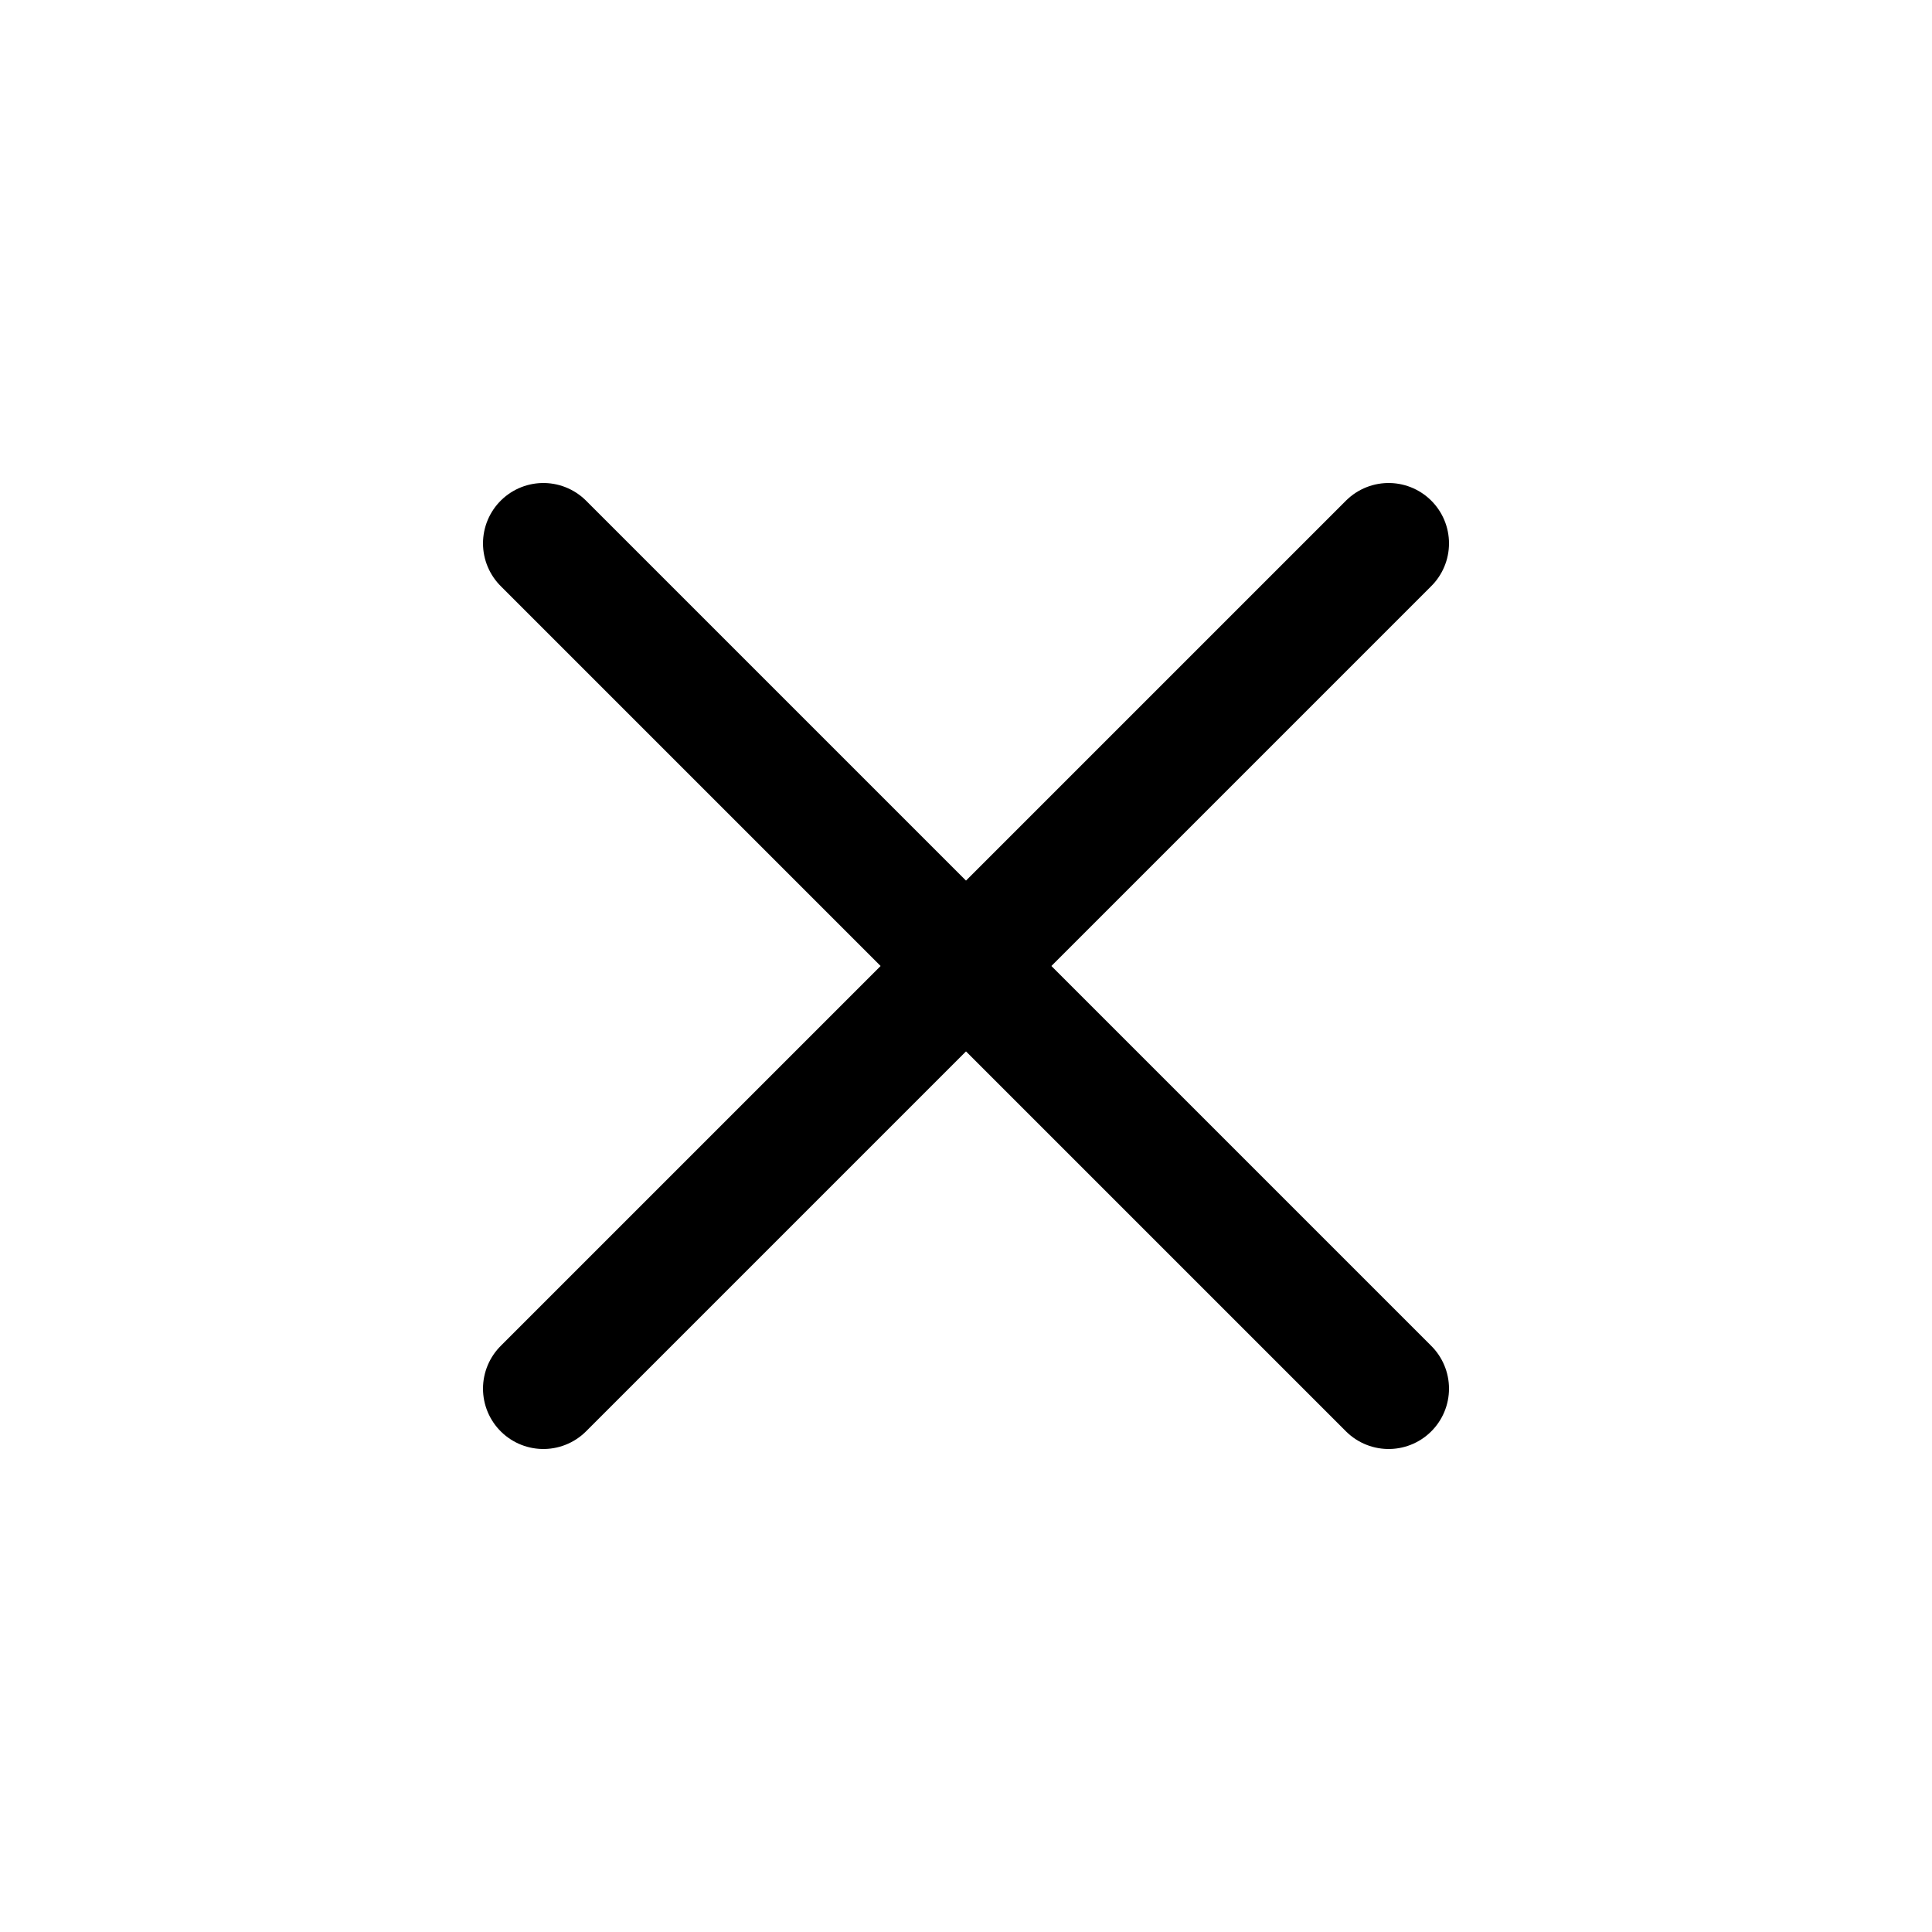
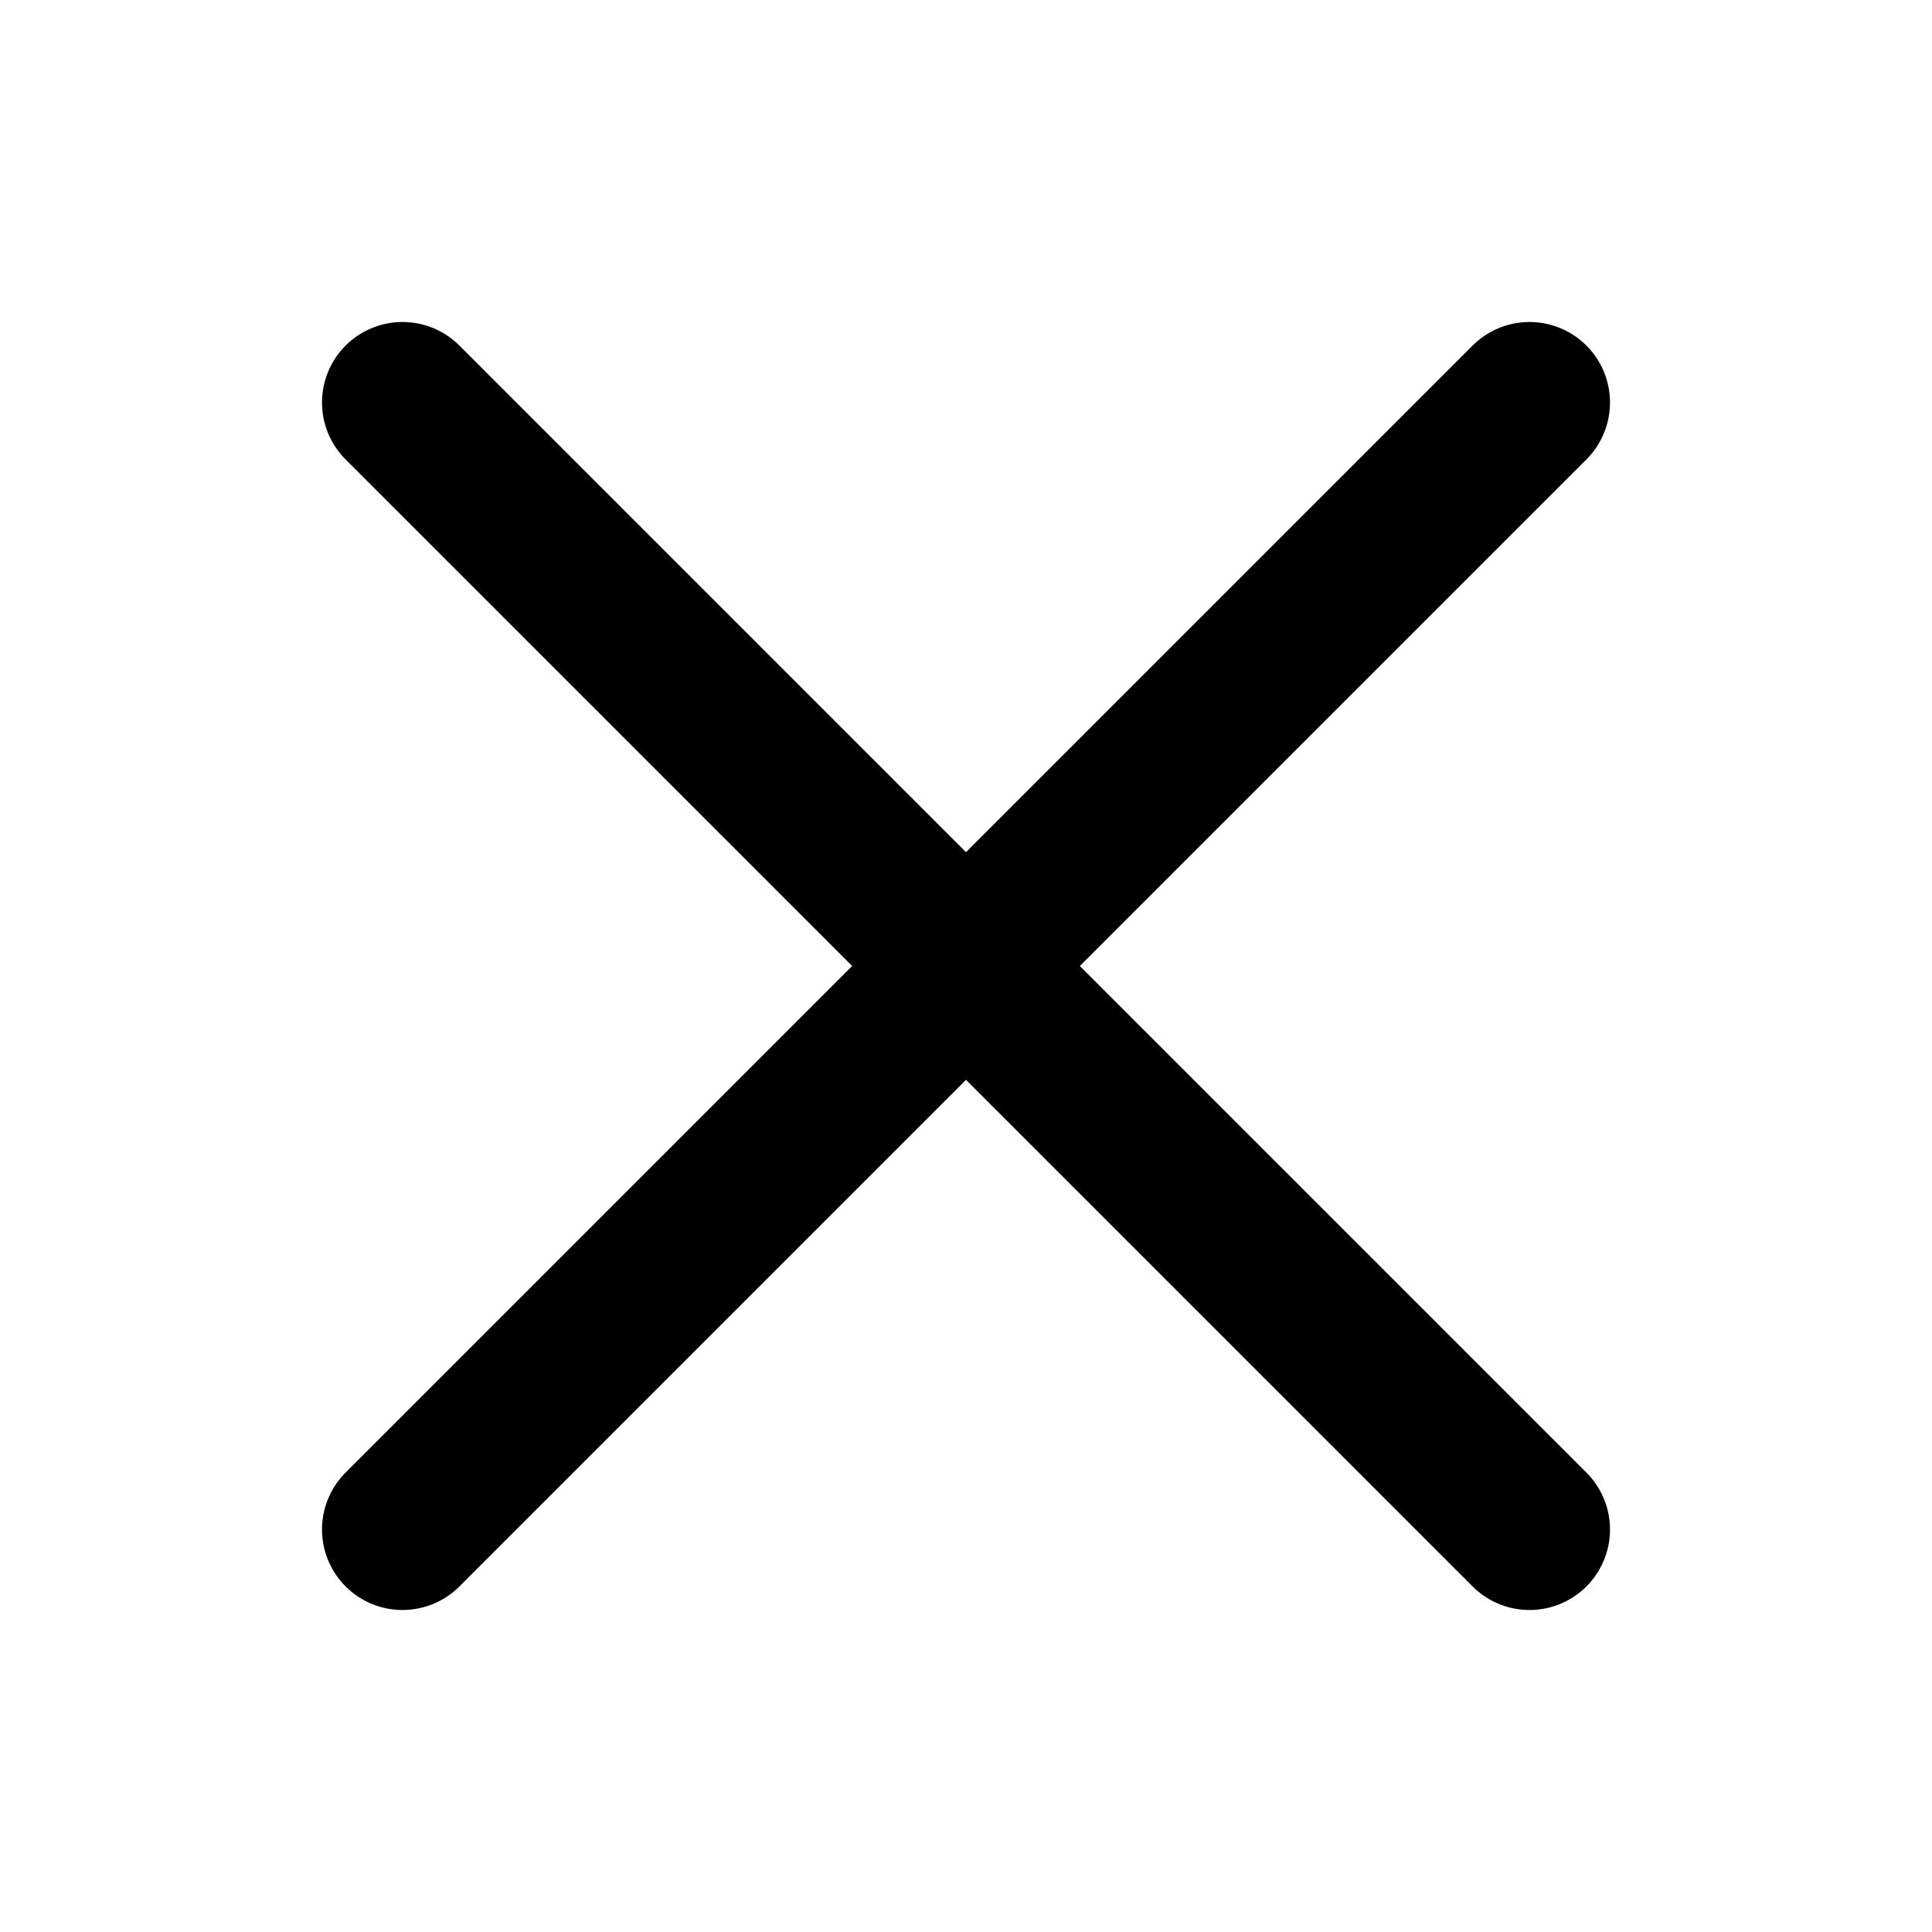
- <svg xmlns="http://www.w3.org/2000/svg" viewBox="0 0 512 512">
-   <path fill="none" stroke="currentColor" stroke-linecap="round" stroke-linejoin="round" stroke-width="32" d="M368 368L144 144" />
-   <path fill="none" stroke="currentColor" stroke-linecap="round" stroke-linejoin="round" stroke-width="32" d="M368 144L144 368" />
+ <svg xmlns="http://www.w3.org/2000/svg" width="32" height="32" viewBox="0 0 24 24">
+   <path fill="none" stroke="currentColor" stroke-linecap="round" stroke-linejoin="round" stroke-width="2" d="M12 12l7 7M12 12l-7 -7M12 12l-7 7M12 12l7 -7" />
</svg>
